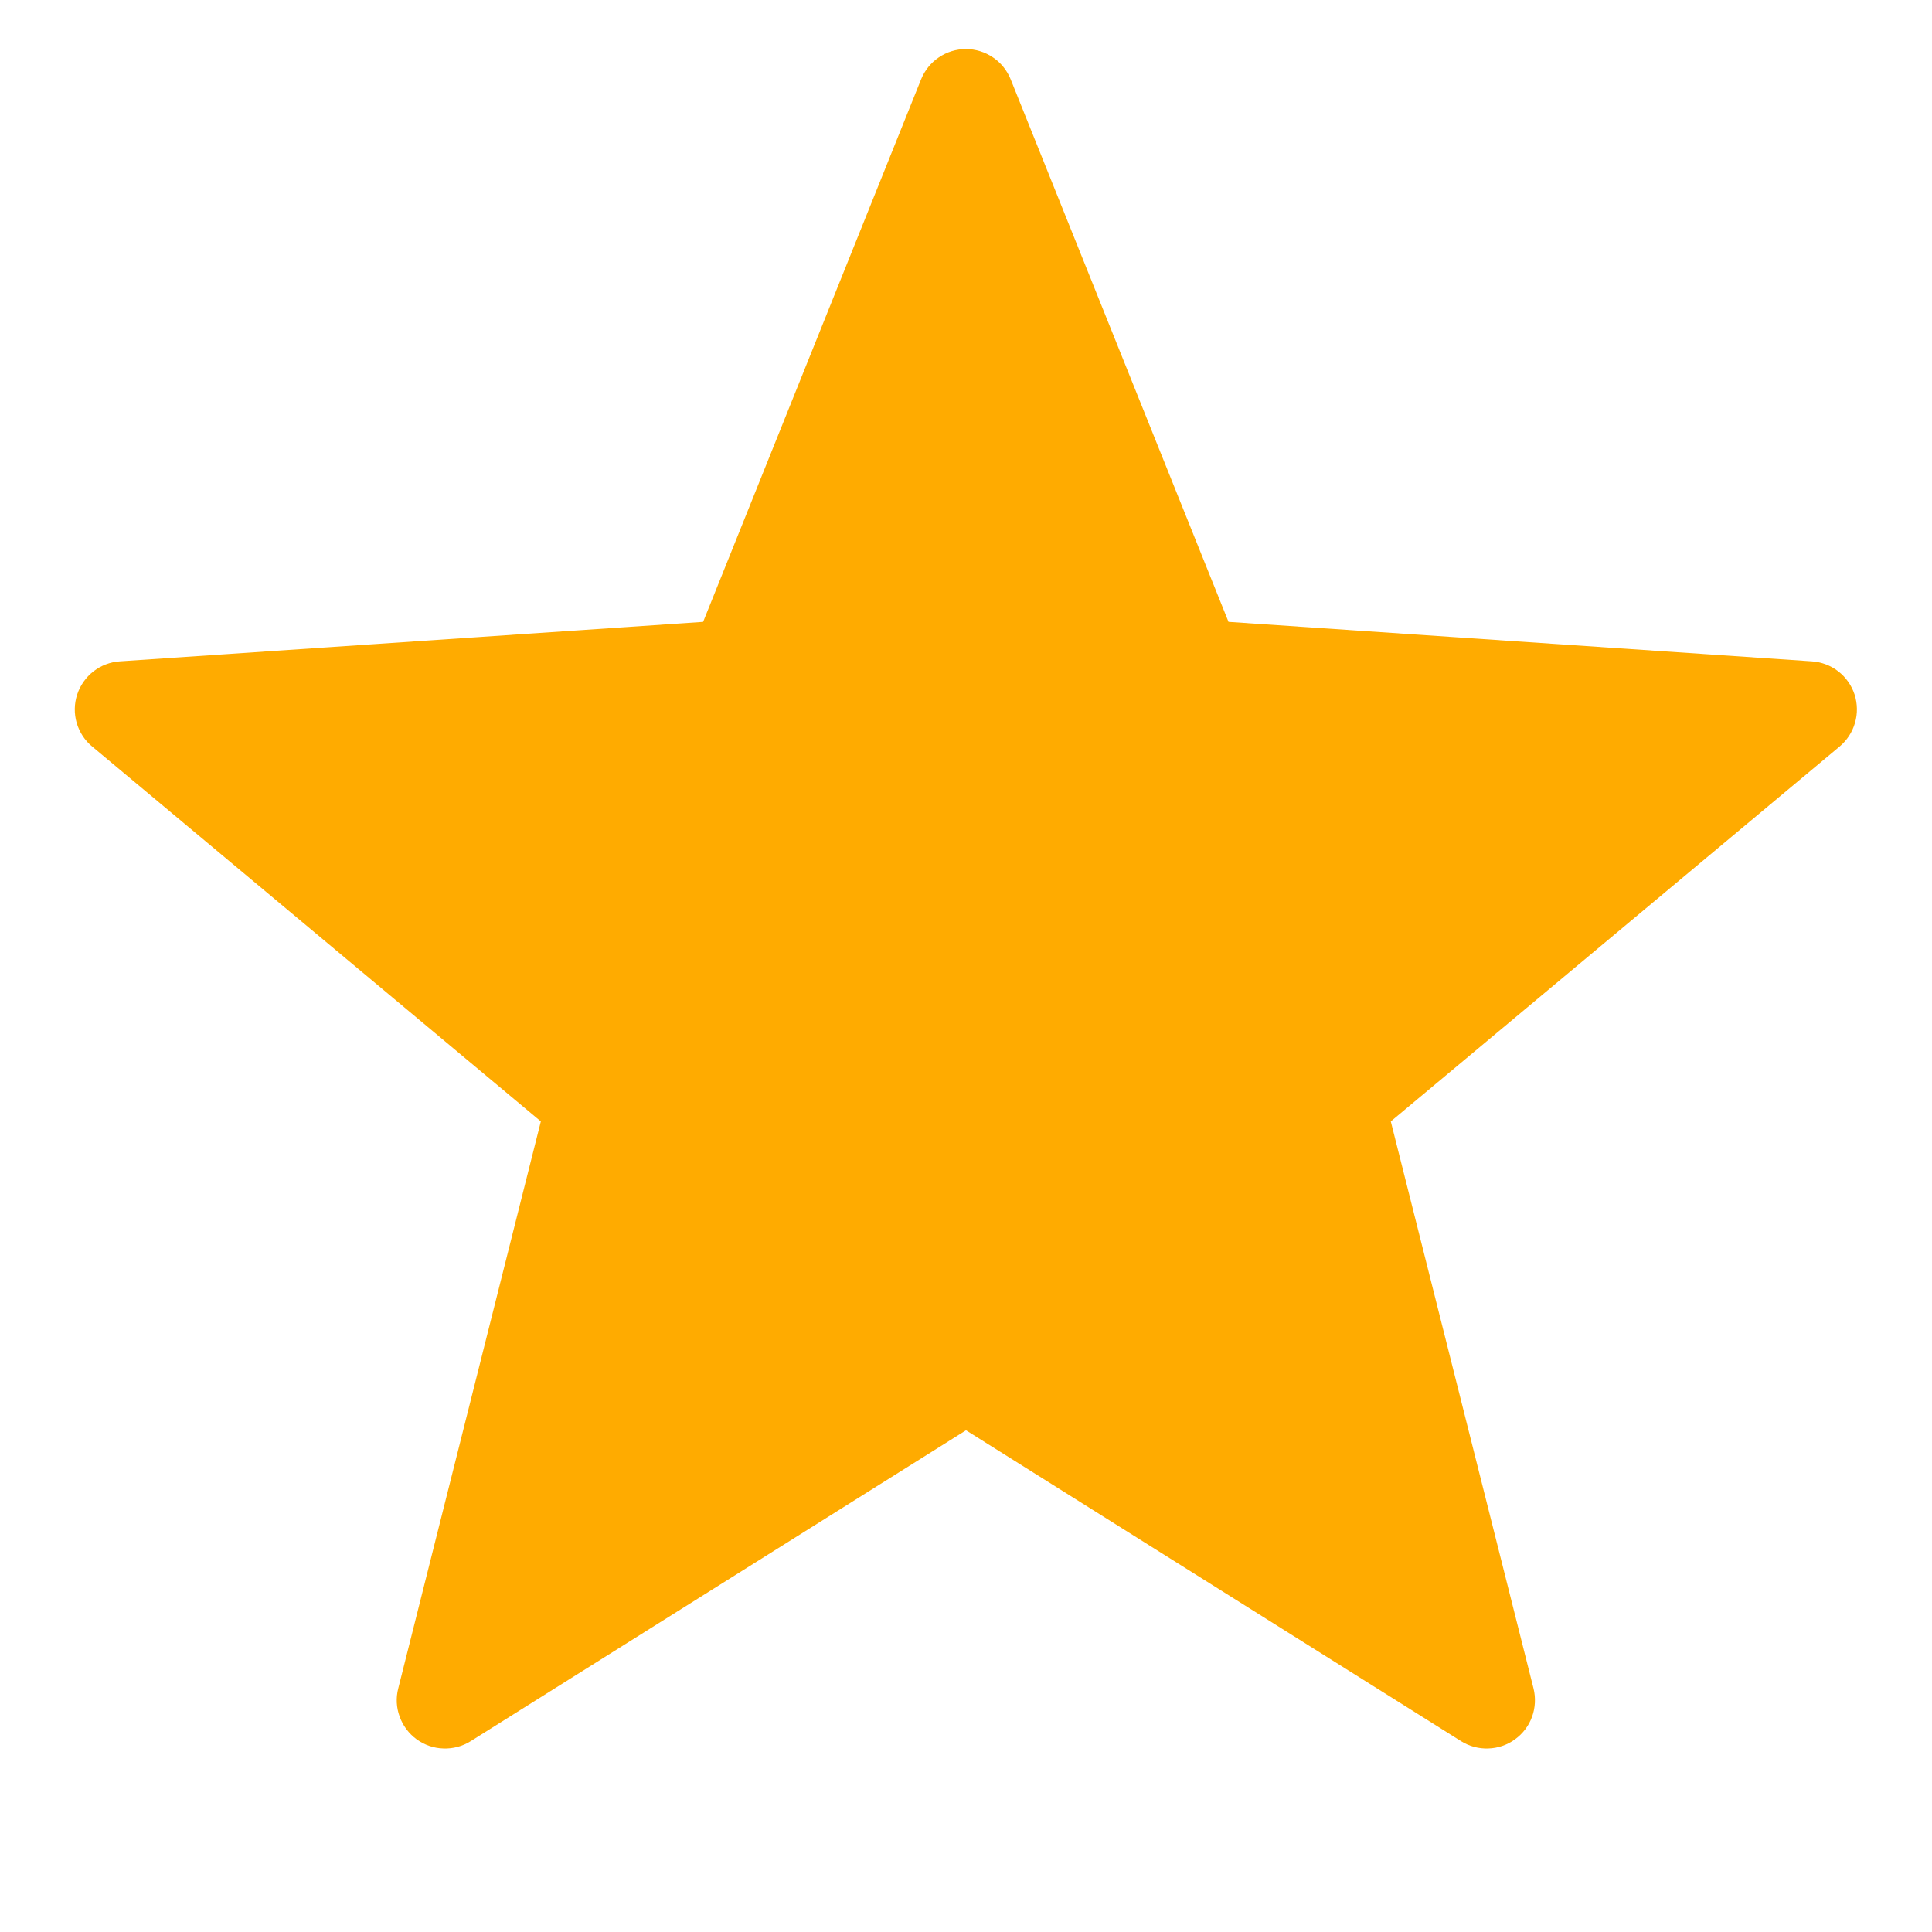
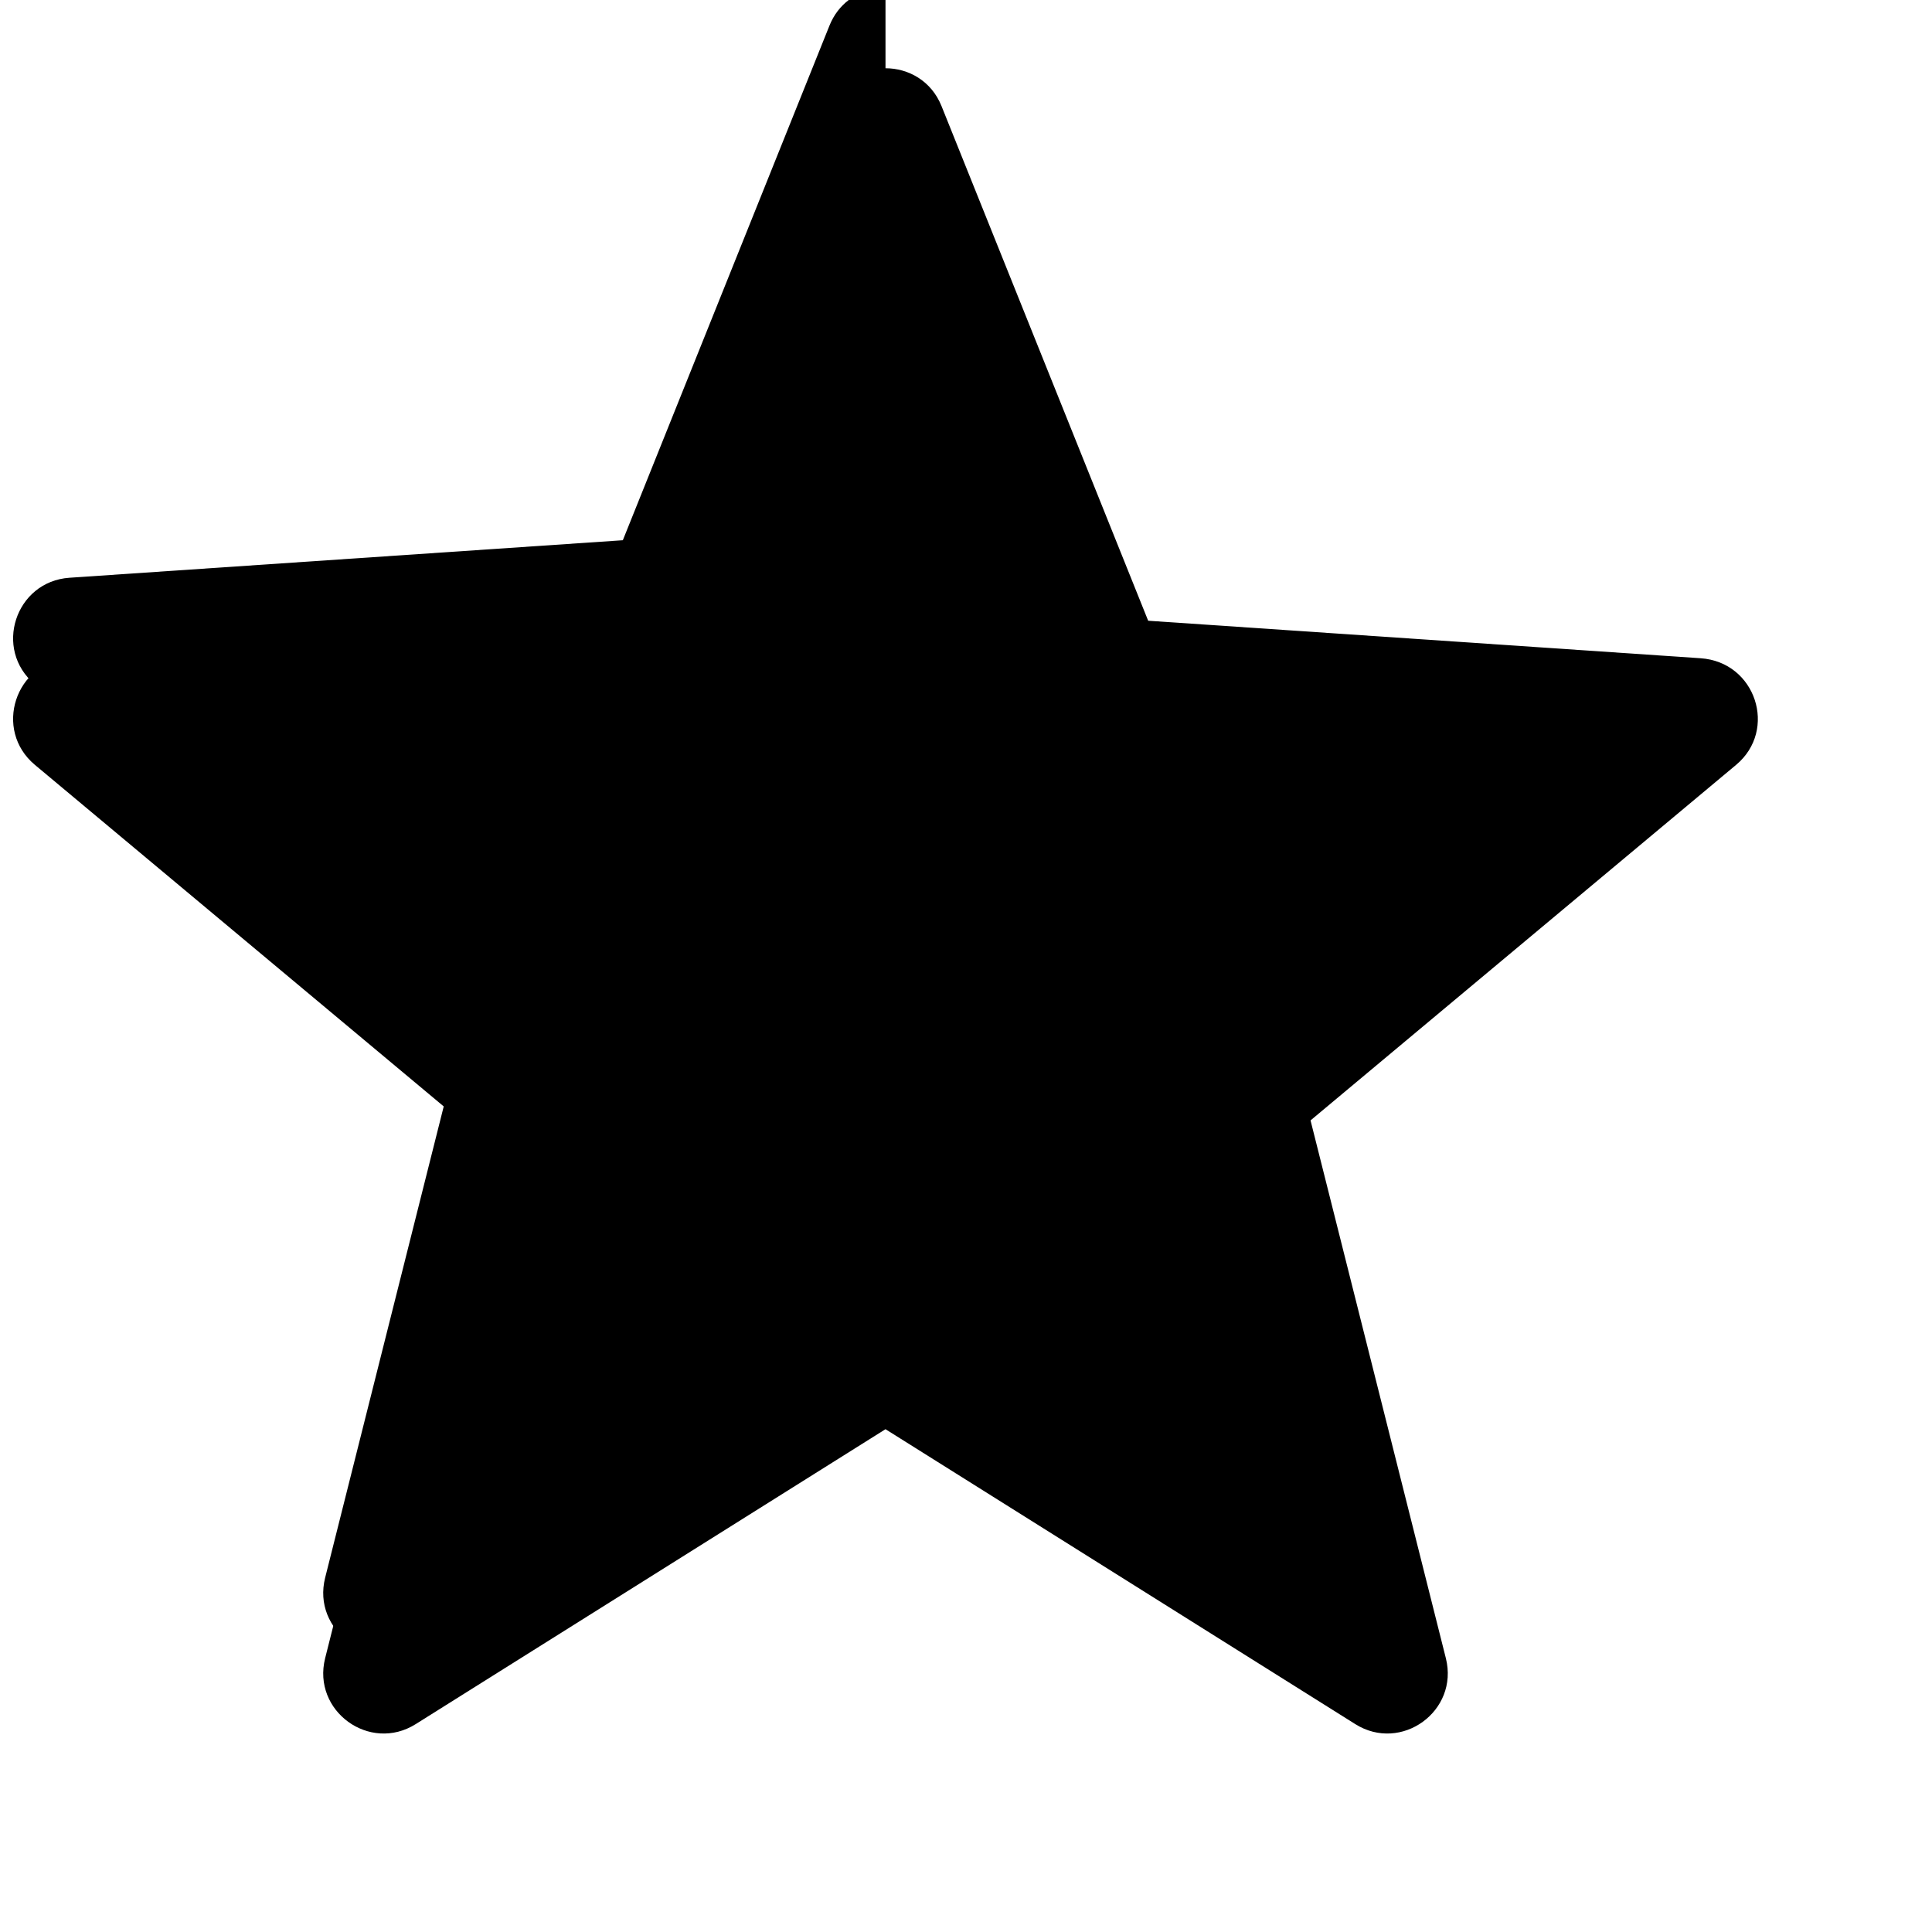
- <svg xmlns="http://www.w3.org/2000/svg" width="16" height="16" viewBox="0 0 16 16" fill="none">
-   <path fill-rule="evenodd" clip-rule="evenodd" d="M8 11.845L3.899 14.419C3.831 14.462 3.752 14.483 3.672 14.48C3.592 14.478 3.515 14.451 3.45 14.404C3.386 14.357 3.337 14.292 3.31 14.217C3.282 14.142 3.278 14.06 3.298 13.983L4.479 9.287L0.764 6.183C0.702 6.132 0.658 6.064 0.635 5.987C0.613 5.91 0.614 5.828 0.639 5.752C0.664 5.676 0.711 5.609 0.774 5.56C0.837 5.511 0.913 5.482 0.993 5.477L5.823 5.15L7.628 0.657C7.658 0.583 7.709 0.519 7.775 0.475C7.841 0.43 7.919 0.406 7.999 0.406C8.079 0.406 8.157 0.43 8.223 0.475C8.289 0.519 8.34 0.583 8.37 0.657L10.174 5.15L15.005 5.477C15.084 5.482 15.161 5.511 15.224 5.56C15.287 5.609 15.334 5.676 15.359 5.752C15.383 5.828 15.385 5.91 15.362 5.987C15.34 6.064 15.295 6.132 15.234 6.183L11.518 9.287L12.7 13.983C12.719 14.06 12.715 14.142 12.688 14.217C12.661 14.292 12.612 14.357 12.547 14.404C12.483 14.451 12.405 14.478 12.325 14.48C12.246 14.483 12.167 14.462 12.099 14.419L8 11.845Z" fill="#FFAB00" />
+ <svg xmlns="http://www.w3.org/2000/svg" viewBox="0 0 24 24">
+   <path data-star-type="full" d="M10.304 1.318C10.556 0.691 11.444 0.691 11.696 1.318L14.263 7.711L21.125 8.177C21.811 8.223 22.086 9.067 21.567 9.501L16.28 13.918L17.961 20.599C18.126 21.255 17.407 21.777 16.835 21.417L11 17.754L5.165 21.417C4.593 21.777 3.874 21.255 4.039 20.599L5.72 13.918L0.433 9.501C-0.086 9.067 0.189 8.223 0.863 8.177L7.737 7.711L10.304 1.318Z" />
+   <path data-star-type="half" d="M10.543 8.72824e-08C10.442 0.077 10.358 0.183 10.304 0.318L7.737 6.711L0.863 7.177C0.189 7.223 -0.086 8.067 0.433 8.501L5.72 12.918L4.039 19.599C3.874 20.255 4.593 20.777 5.165 20.417L11 16.754V0L10.543 8.72824e-08Z" />
</svg>
